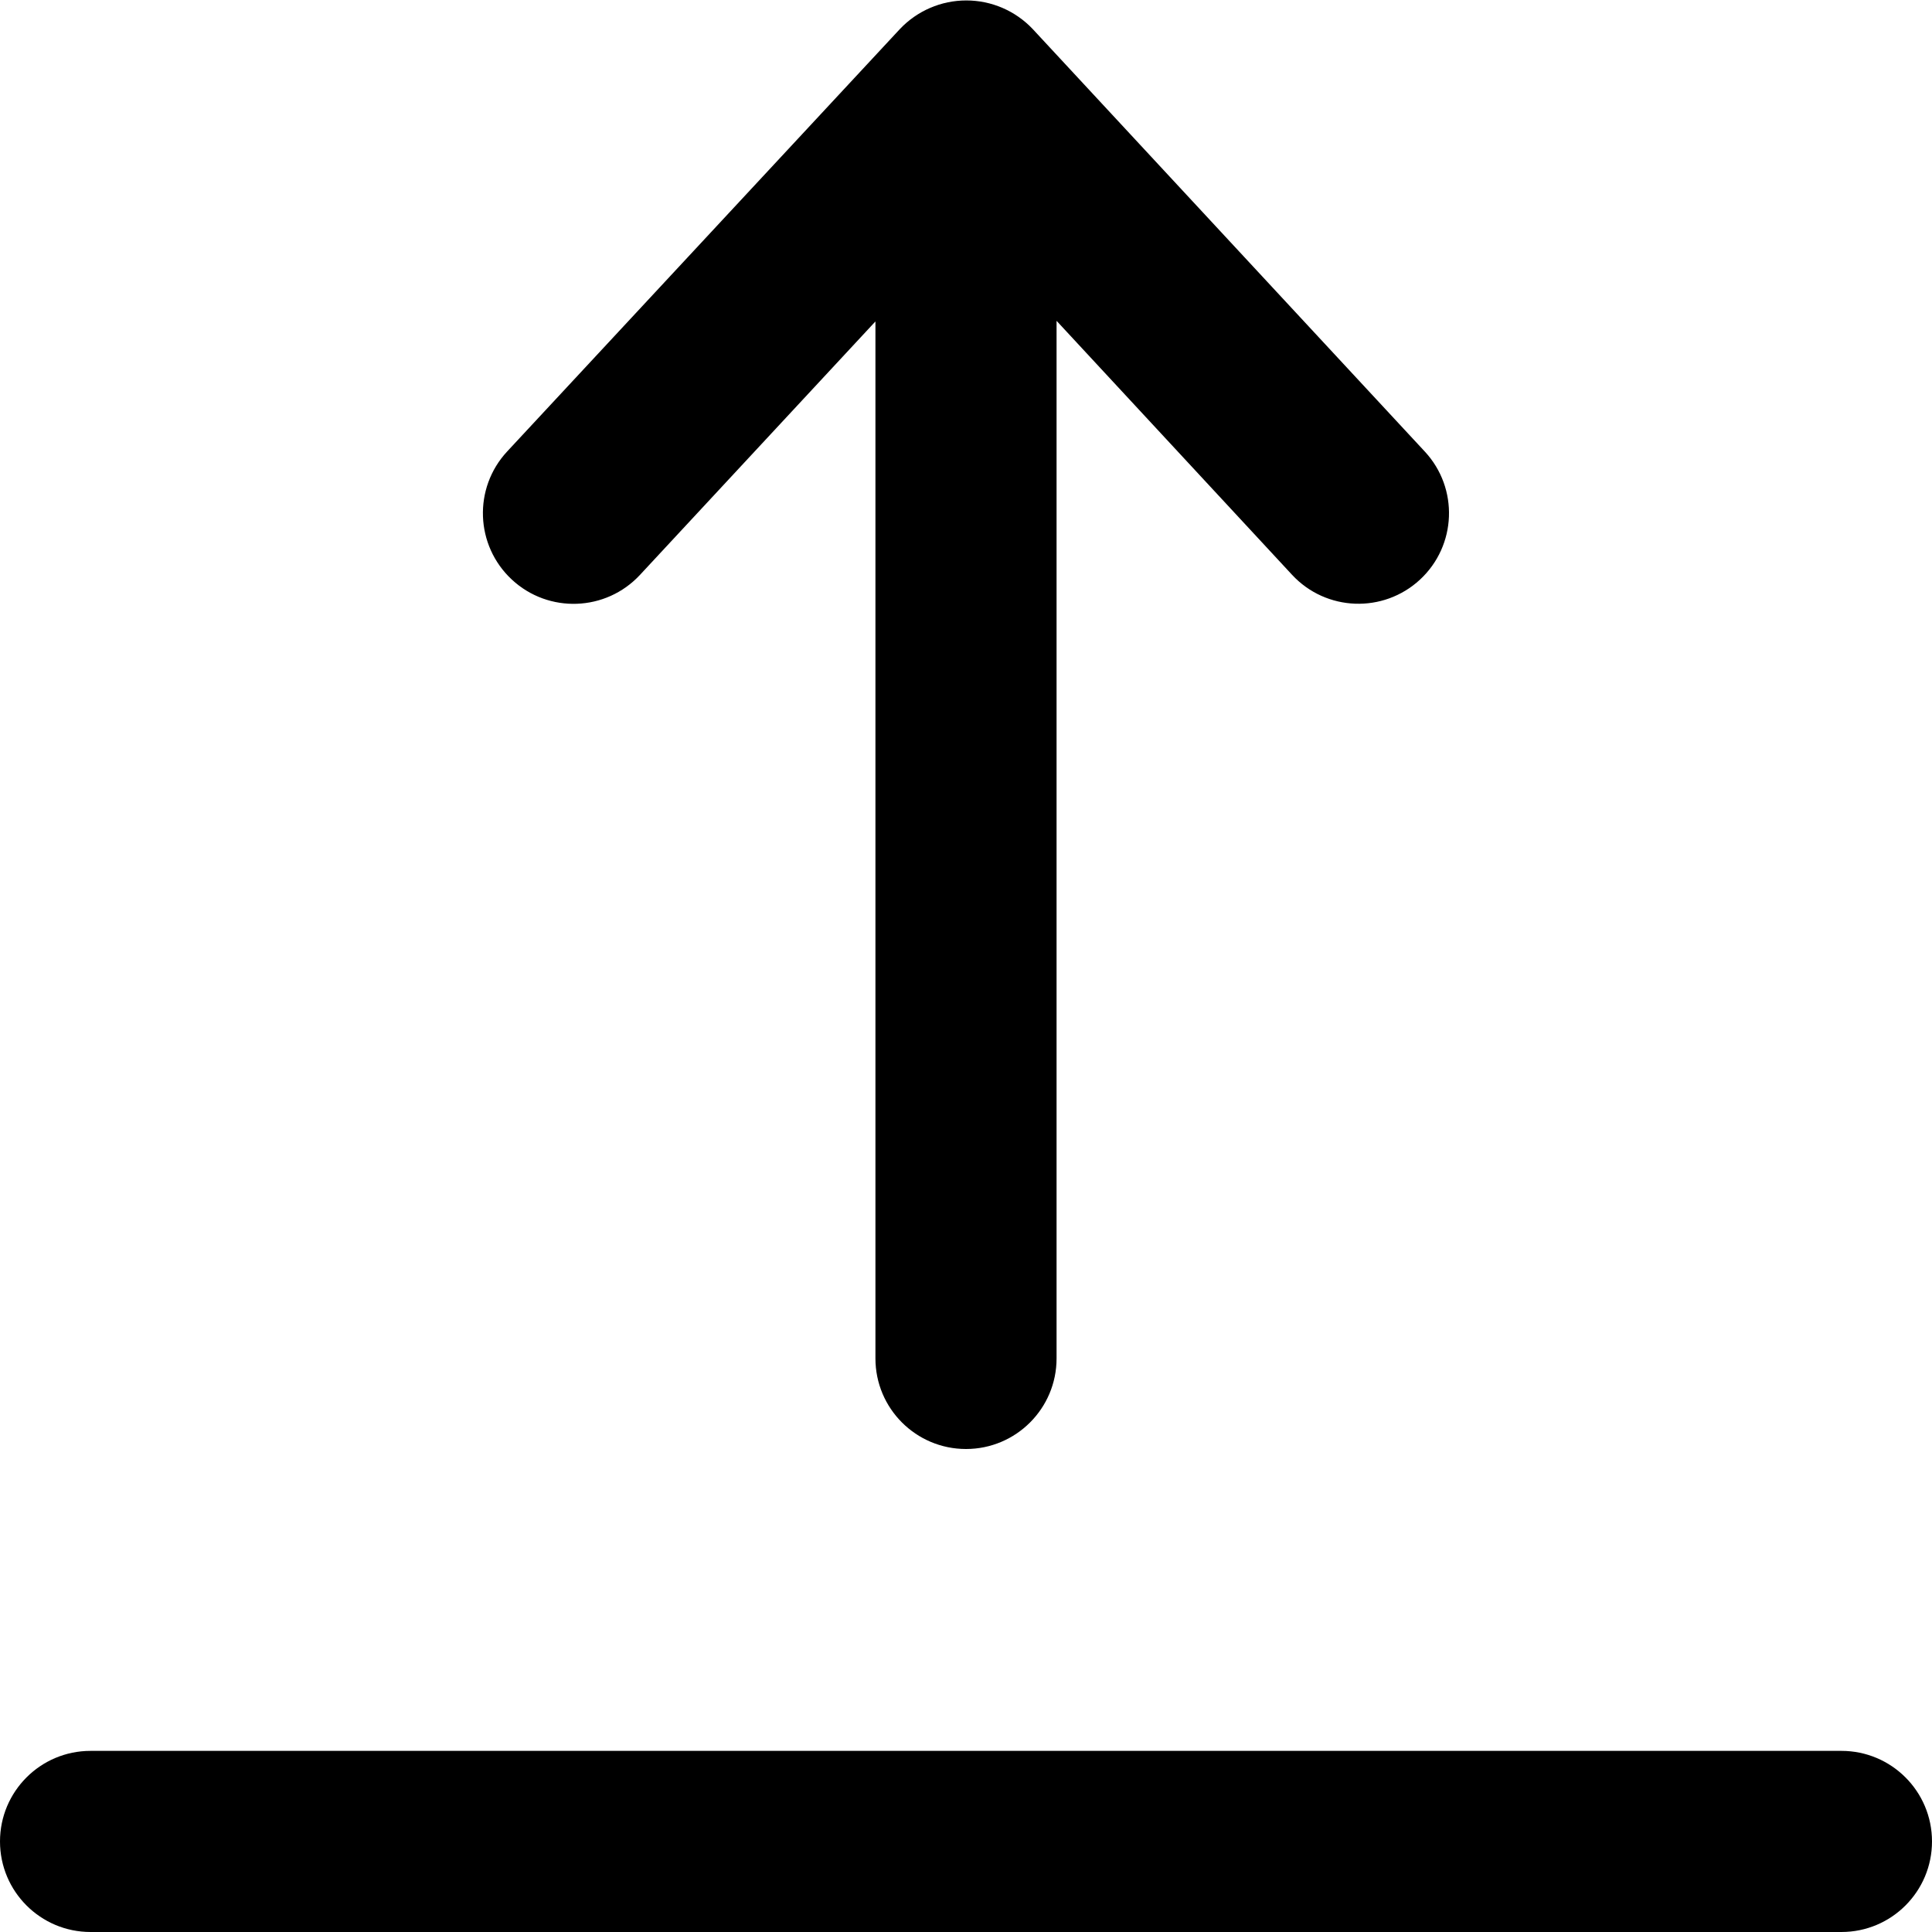
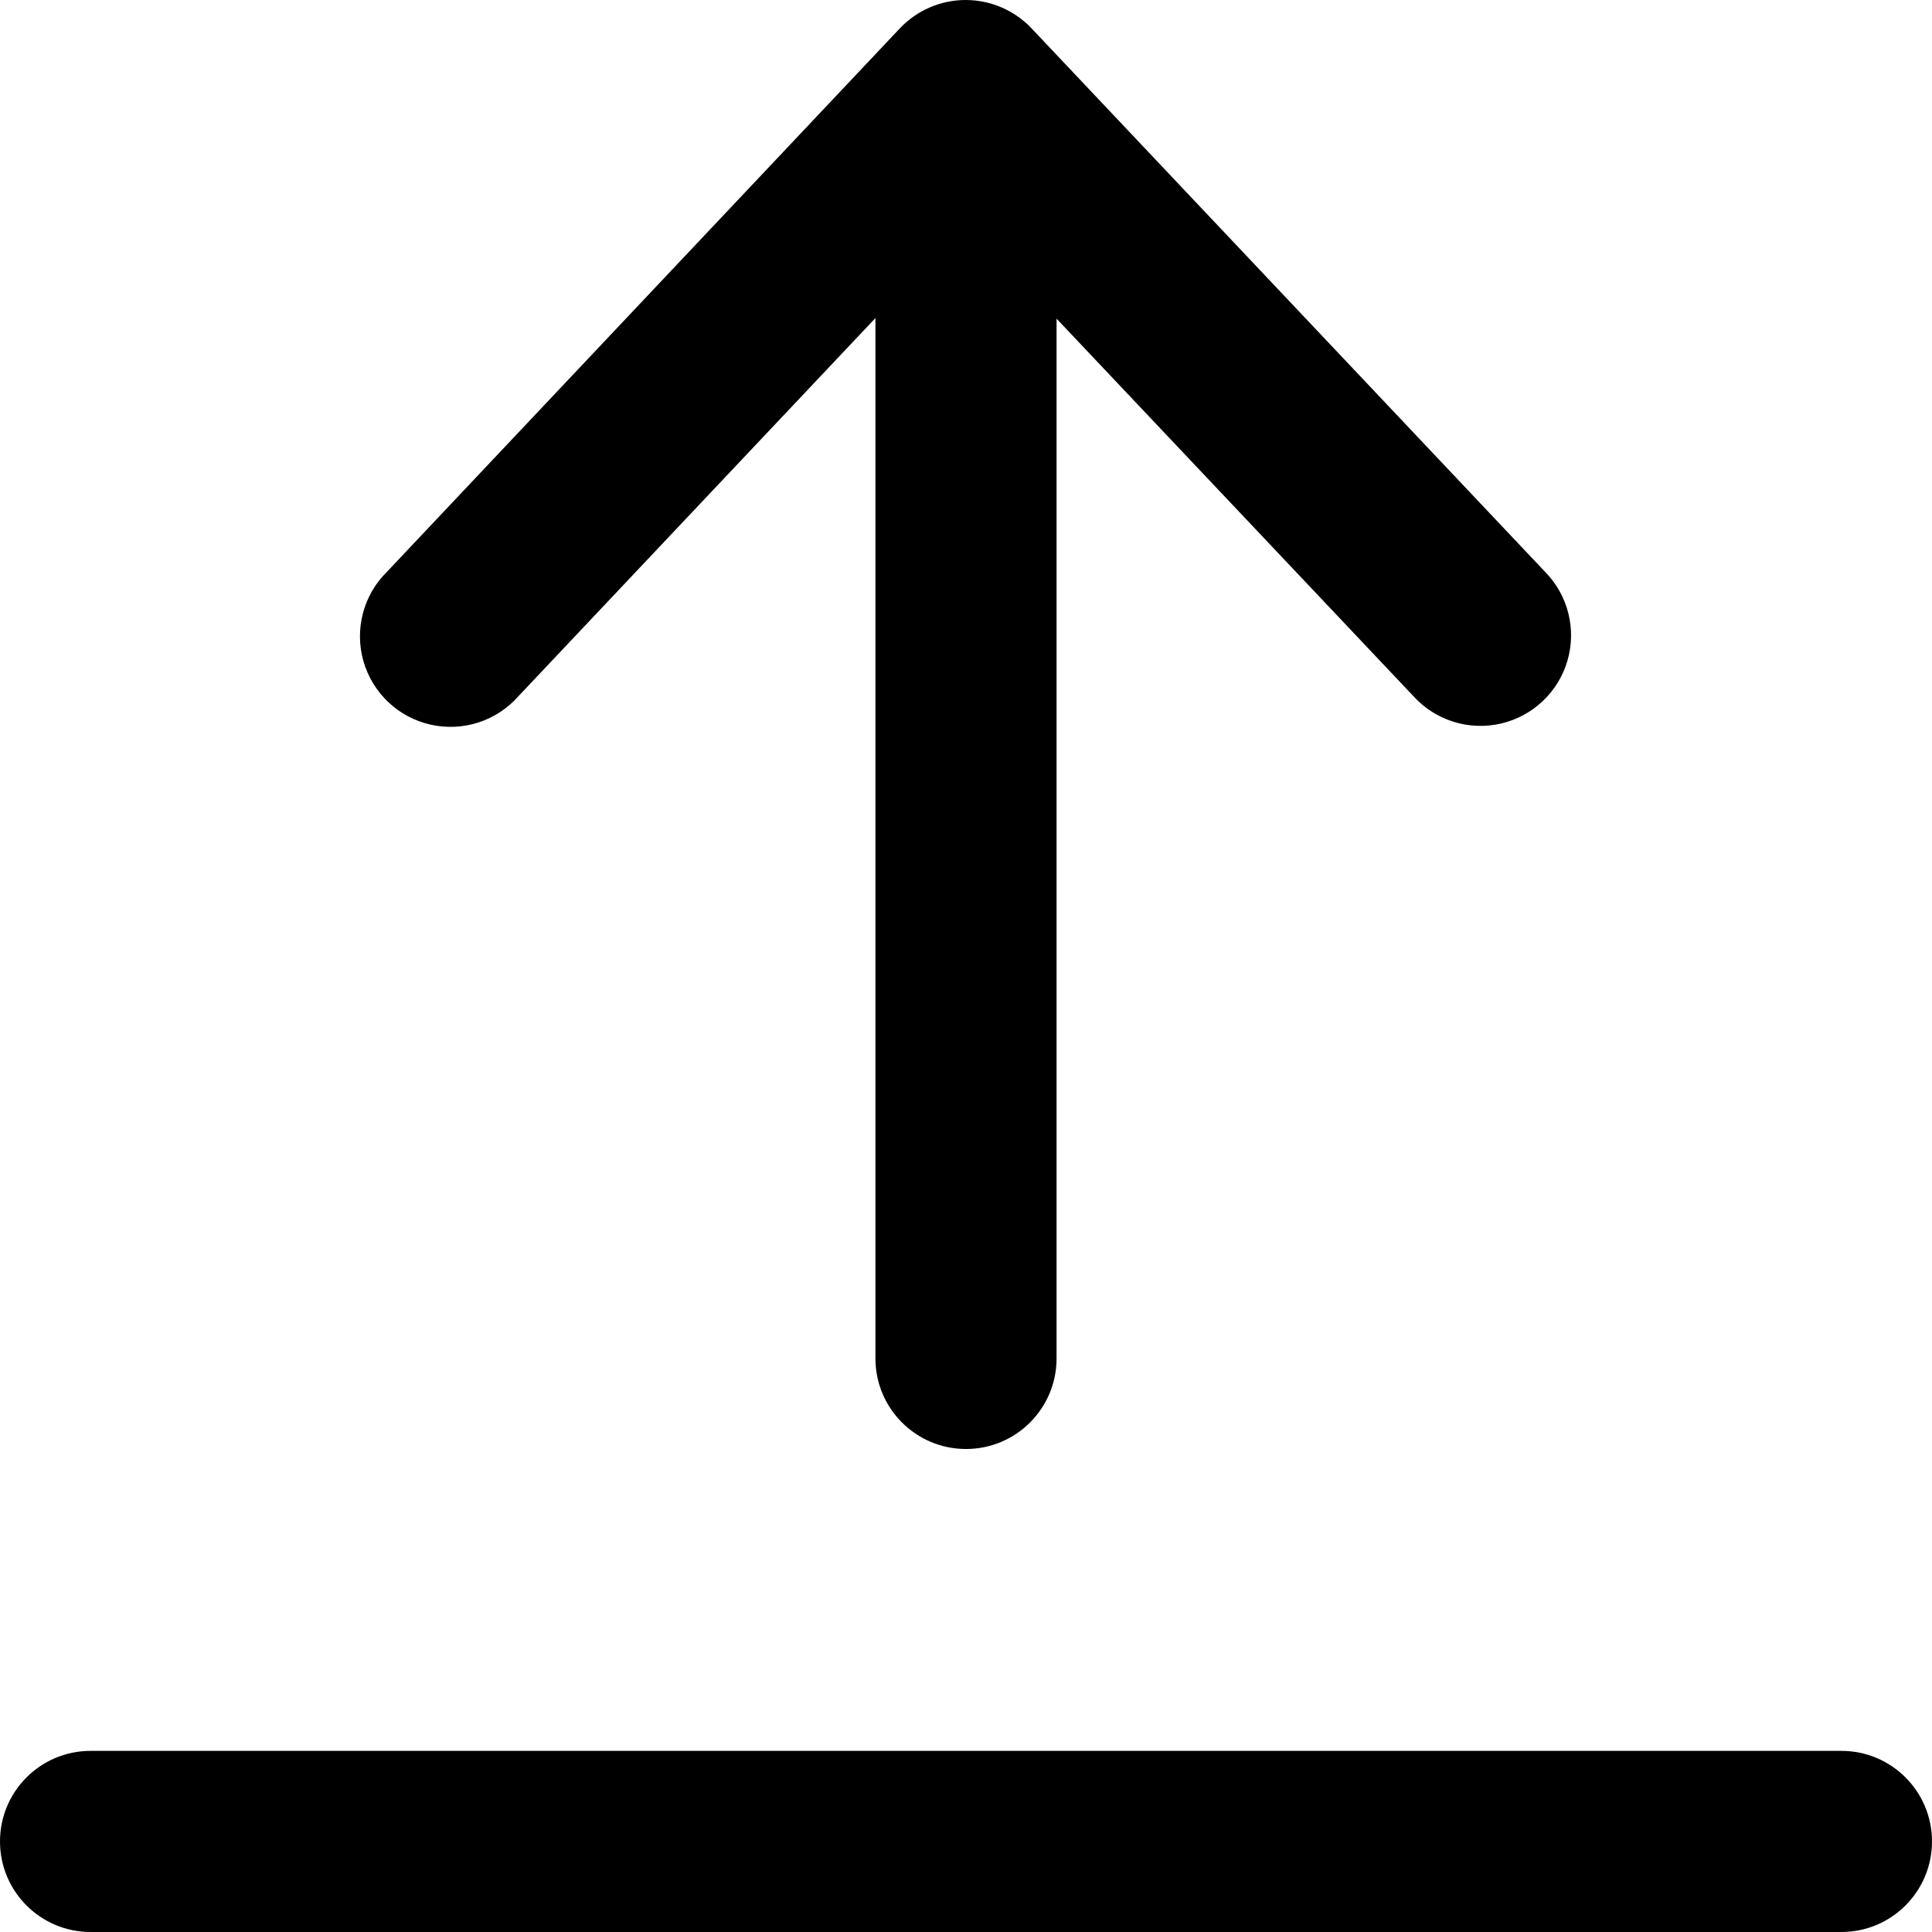
<svg xmlns="http://www.w3.org/2000/svg" fill="currentColor" viewBox="0 0 16 16">
-   <path d="M15.25 14.5a.75.75 0 0 1 0 1.5H.75a.75.75 0 0 1 0-1.5h14.5ZM8.552.24l3.248 3.5a.75.75 0 0 1-1.1 1.02L8.75 2.657v8.593a.75.75 0 0 1-1.5 0V2.662L5.3 4.761a.75.75 0 0 1-1.1-1.022L7.453.24a.757.757 0 0 1 1.099 0Z" />
+   <path d="M15.25 14.5a.75.75 0 0 1 0 1.5H.75a.75.75 0 0 1 0-1.5h14.5ZM7.997 0c.206 0 .404.085.546.235l4.252 4.5a.75.75 0 1 1-1.09 1.03L8.75 2.639v8.611a.75.75 0 0 1-1.5 0V2.634l-2.955 3.13a.75.75 0 1 1-1.09-1.029l4.247-4.5A.75.75 0 0 1 7.997 0Z" />
</svg>
